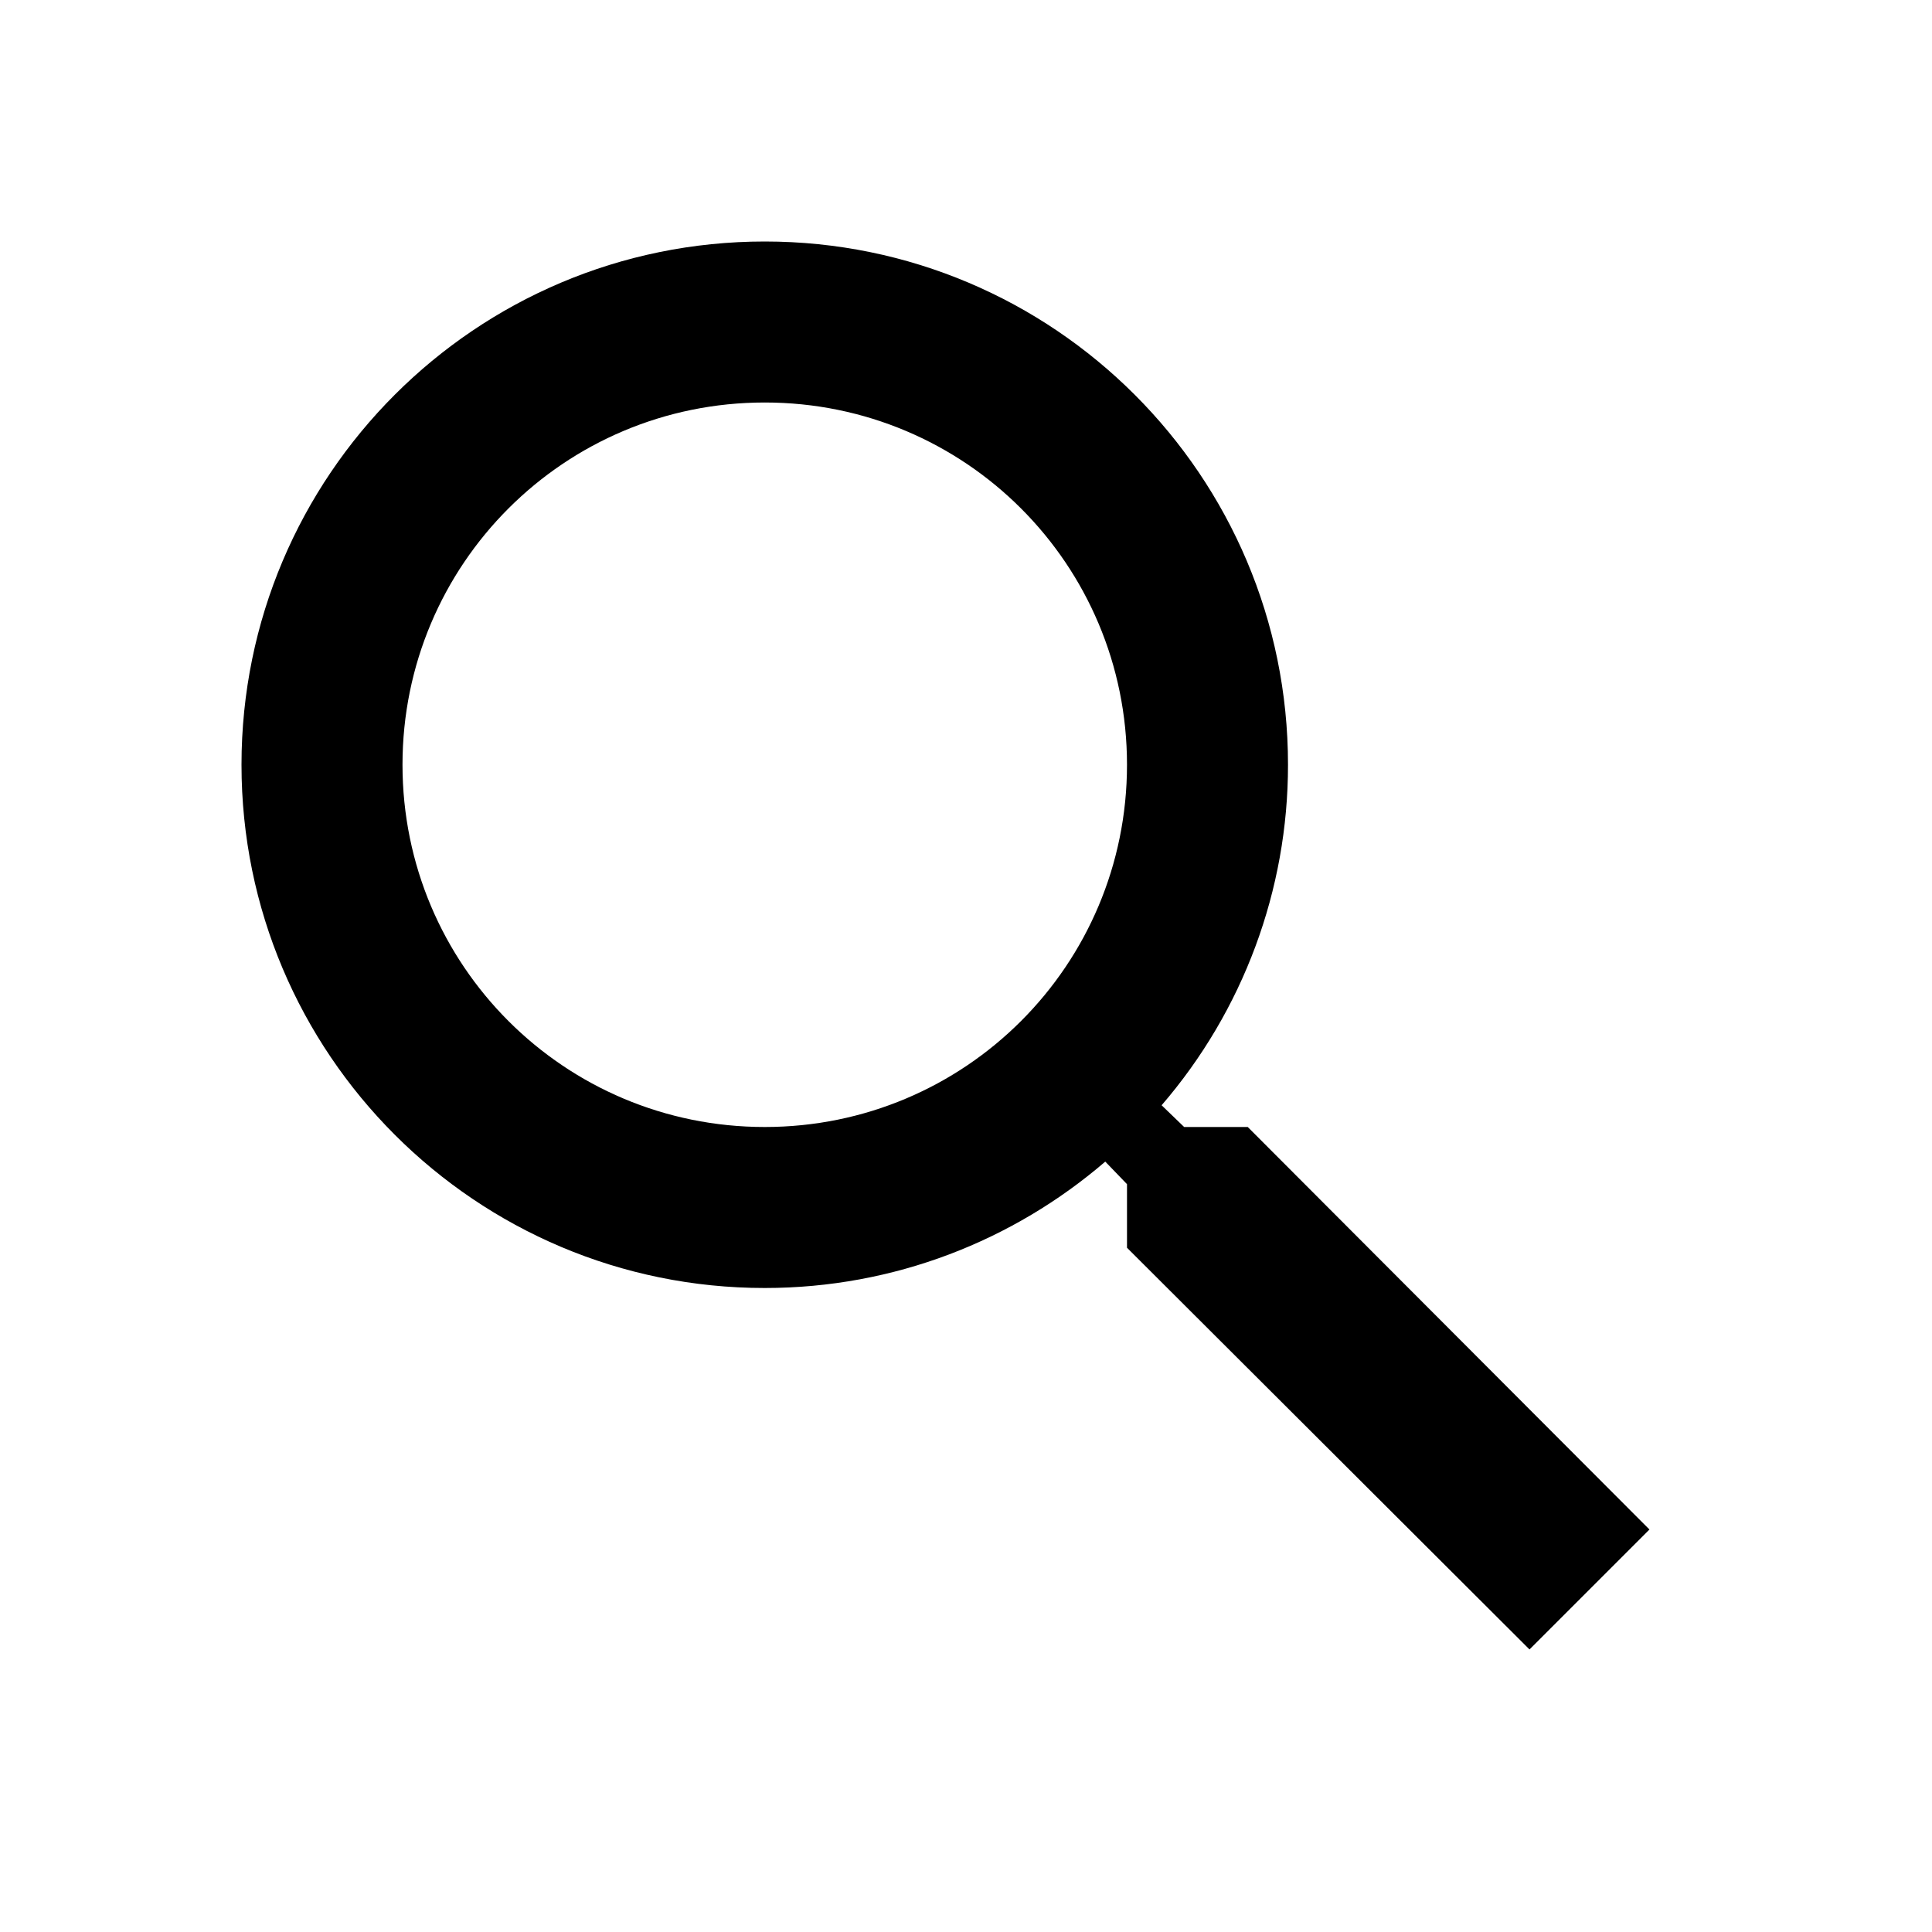
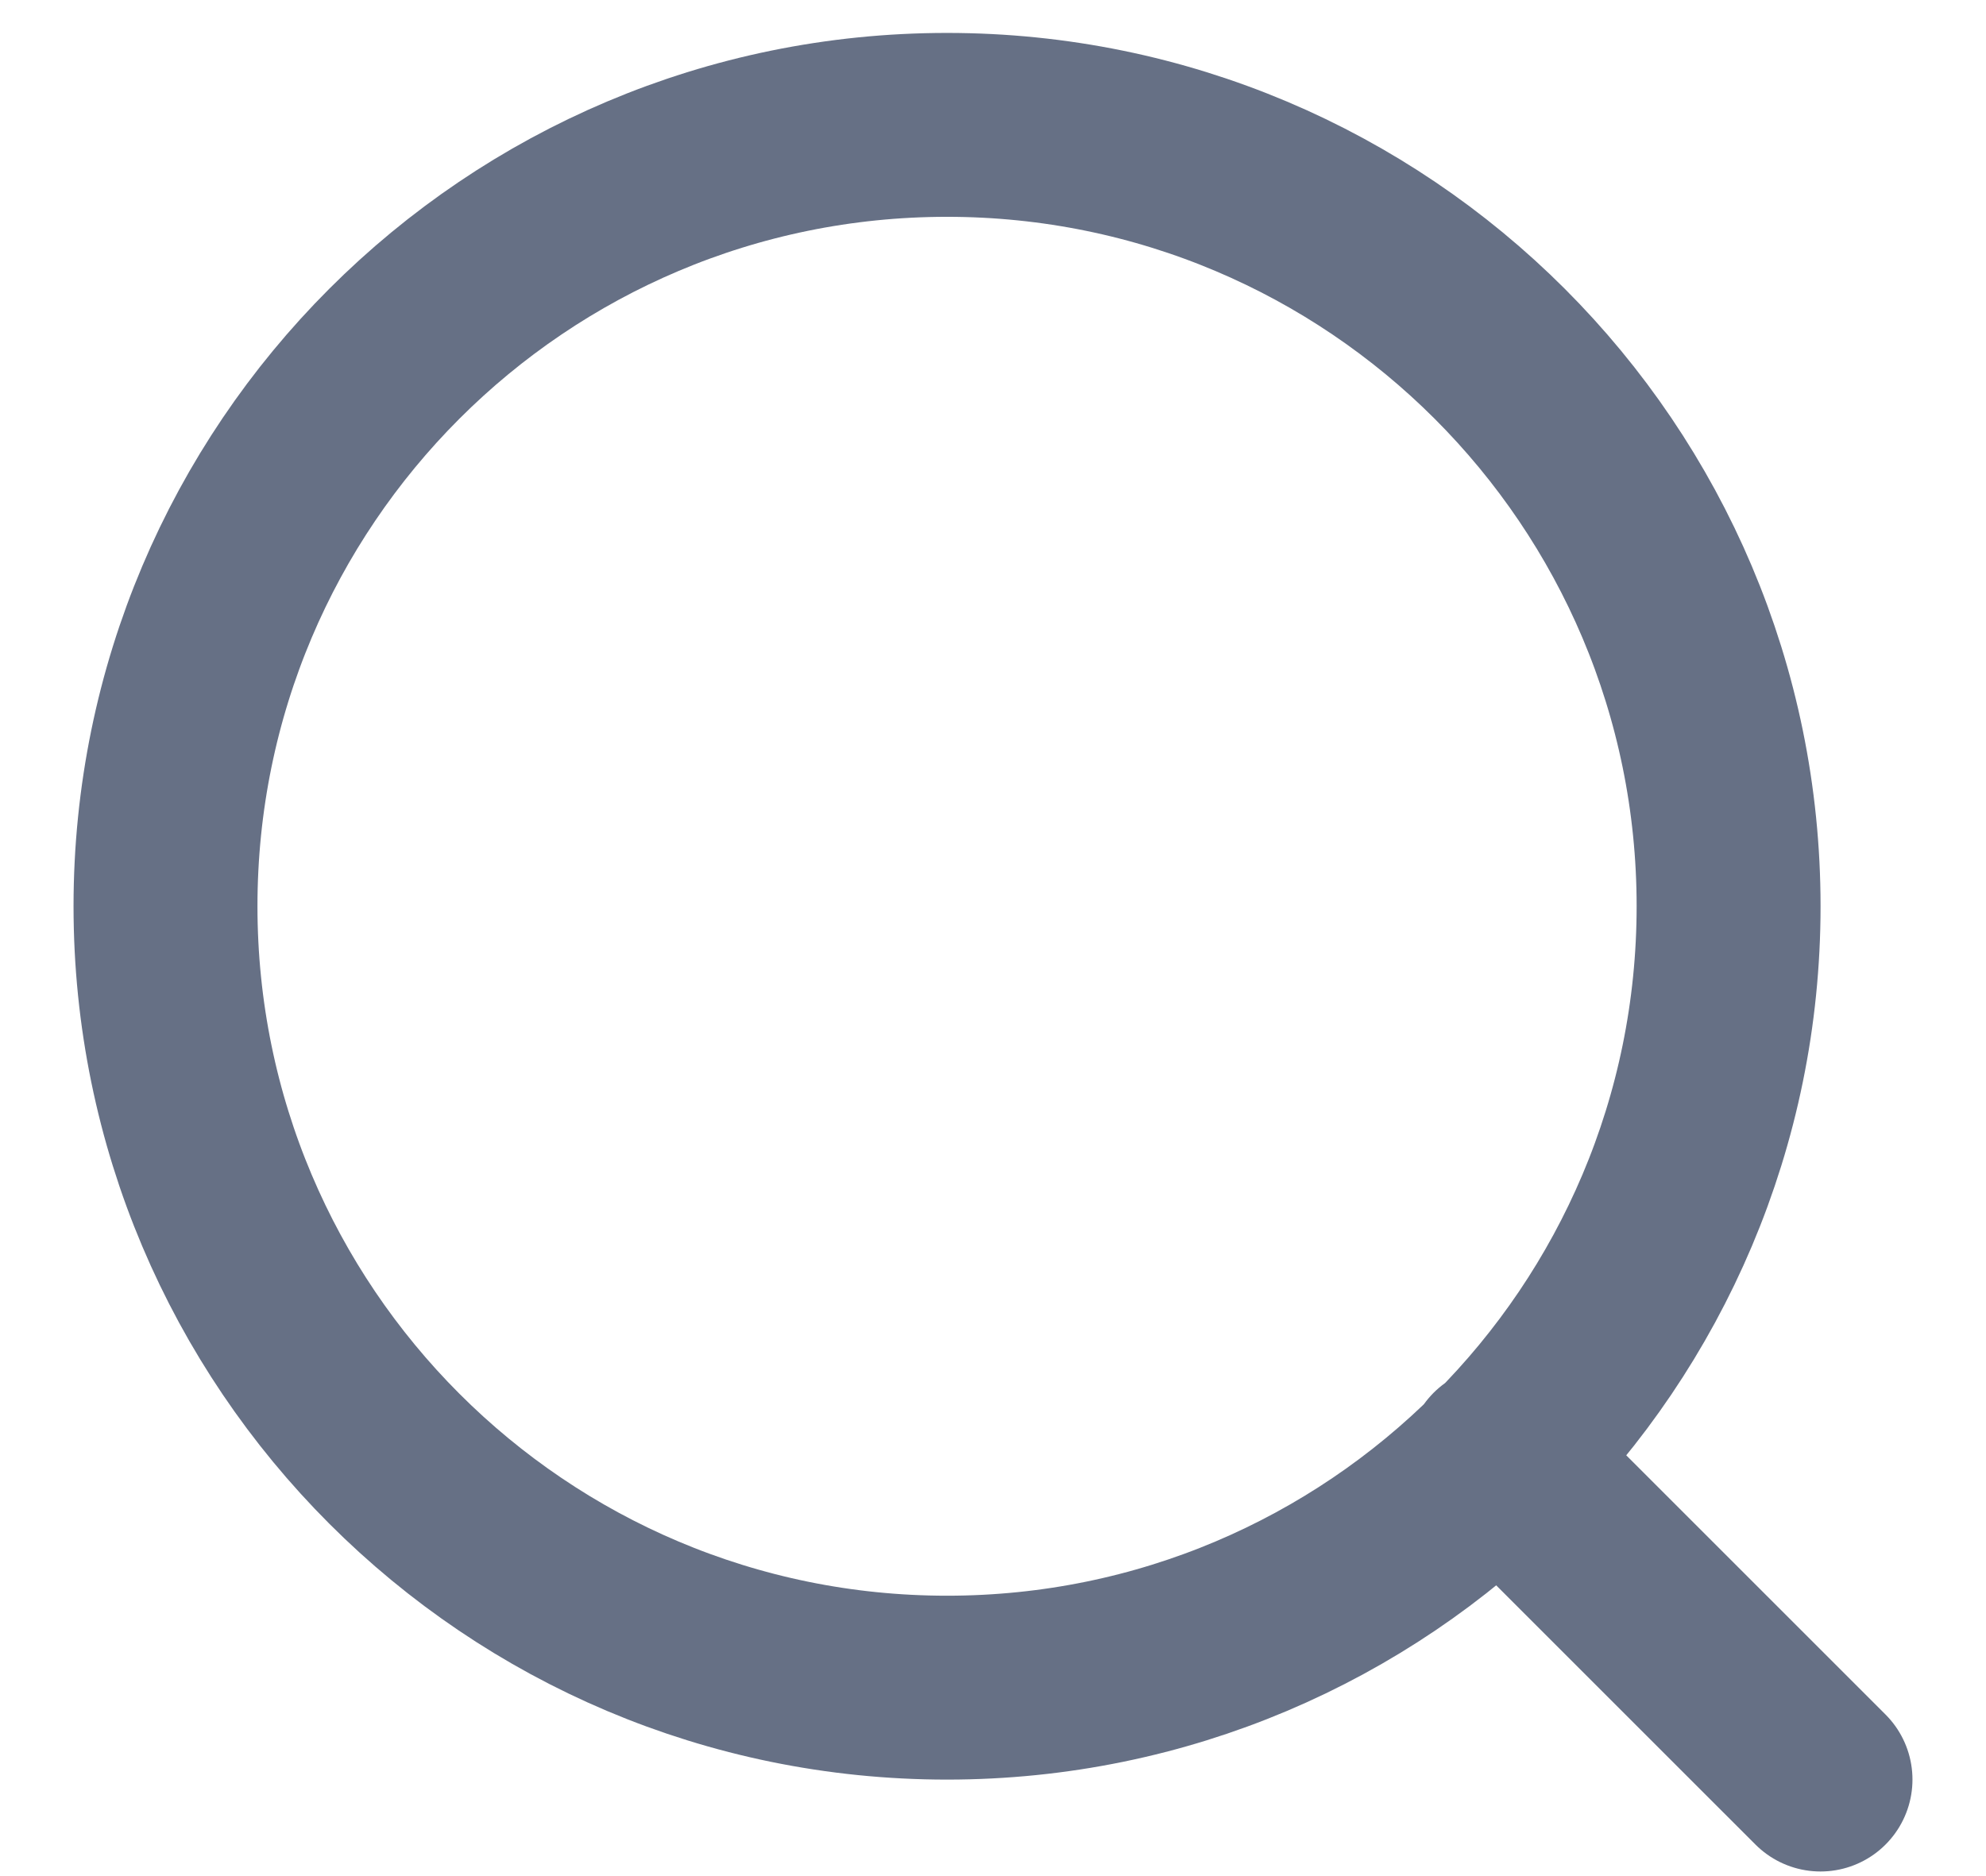
- <svg xmlns="http://www.w3.org/2000/svg" className="search-icon" width="16" height="16" viewBox="0 0 24 24">
-   <path fill="currentColor" d="M15.5 14h-.79l-.28-.27A6.471 6.471 0 0 0 16 9.5 6.5 6.5 0 1 0 9.5 16c1.61 0 3.09-.59 4.23-1.57l.27.28v.79l5 4.99L20.49 19l-4.99-5zm-6 0C7.01 14 5 11.99 5 9.5S7.01 5 9.5 5 14 7.01 14 9.5 11.99 14 9.5 14z" />
+ <svg xmlns="http://www.w3.org/2000/svg" width="18" height="17" viewBox="0 0 18 17" fill="none">
+   <path d="M16.5 16.132L13.583 13.215M15.667 8.215C15.667 12.127 12.495 15.299 8.583 15.299C4.671 15.299 1.5 12.127 1.5 8.215C1.5 4.303 4.671 1.132 8.583 1.132C12.495 1.132 15.667 4.303 15.667 8.215Z" stroke="#667085" stroke-width="1.667" stroke-linecap="round" stroke-linejoin="round" />
</svg>
